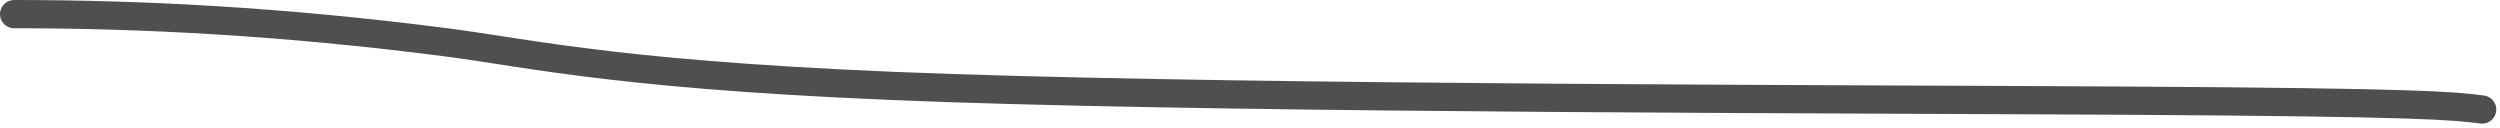
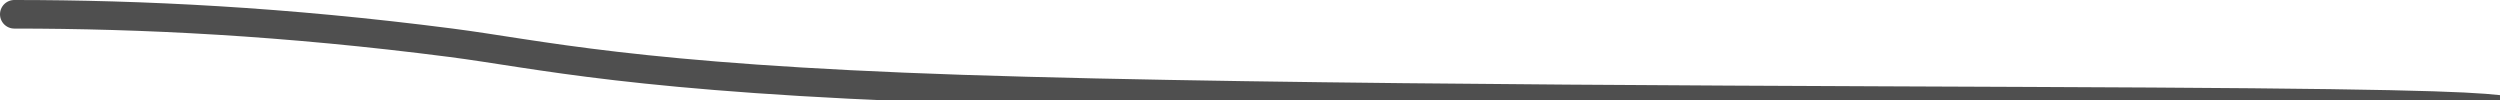
- <svg xmlns="http://www.w3.org/2000/svg" width="177" height="9" viewBox="0 0 177 9" fill="none">
+ <svg xmlns="http://www.w3.org/2000/svg" width="175" height="7" viewBox="0 0 175 7" fill="none">
  <path d="M1 1C9.909 1 19.943 1.495 31.534 2.989C37.709 3.784 44.361 5.472 67.355 6.238C90.348 7.003 129.449 7.003 150.583 7.127C171.716 7.251 173.696 7.498 175.736 7.753" stroke="#4F4F4F" stroke-width="2" stroke-linecap="round" />
</svg>
